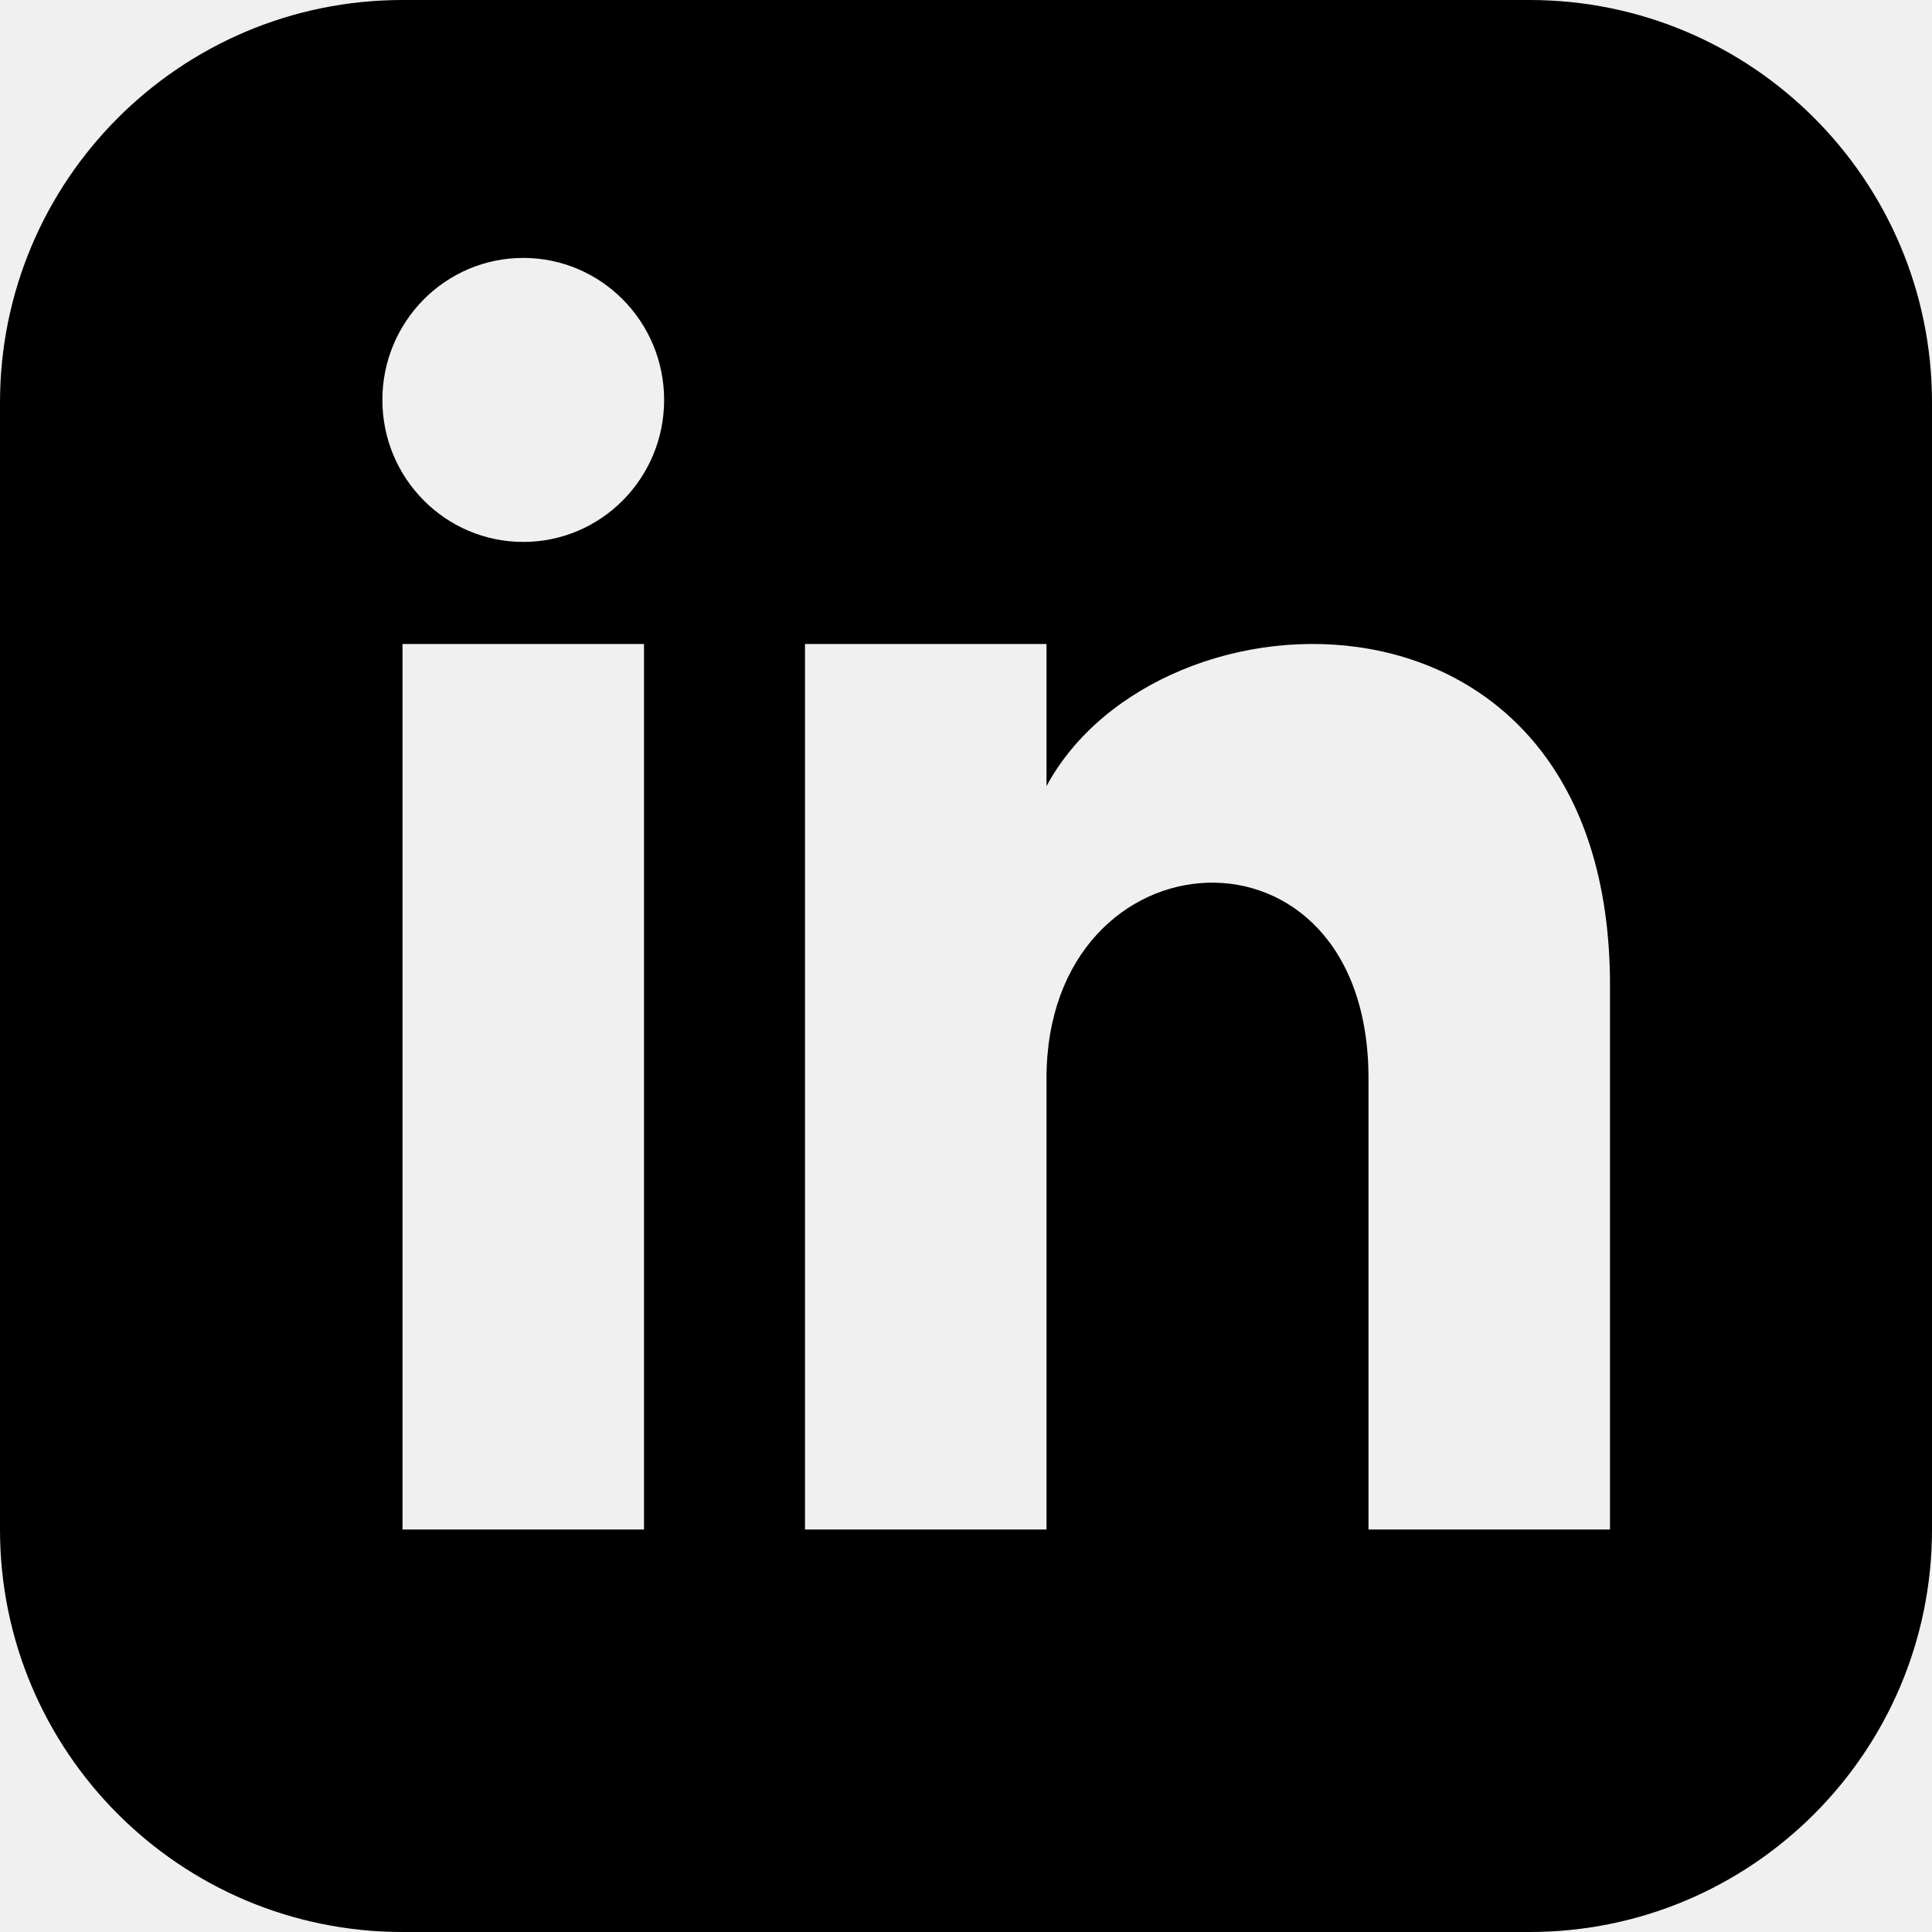
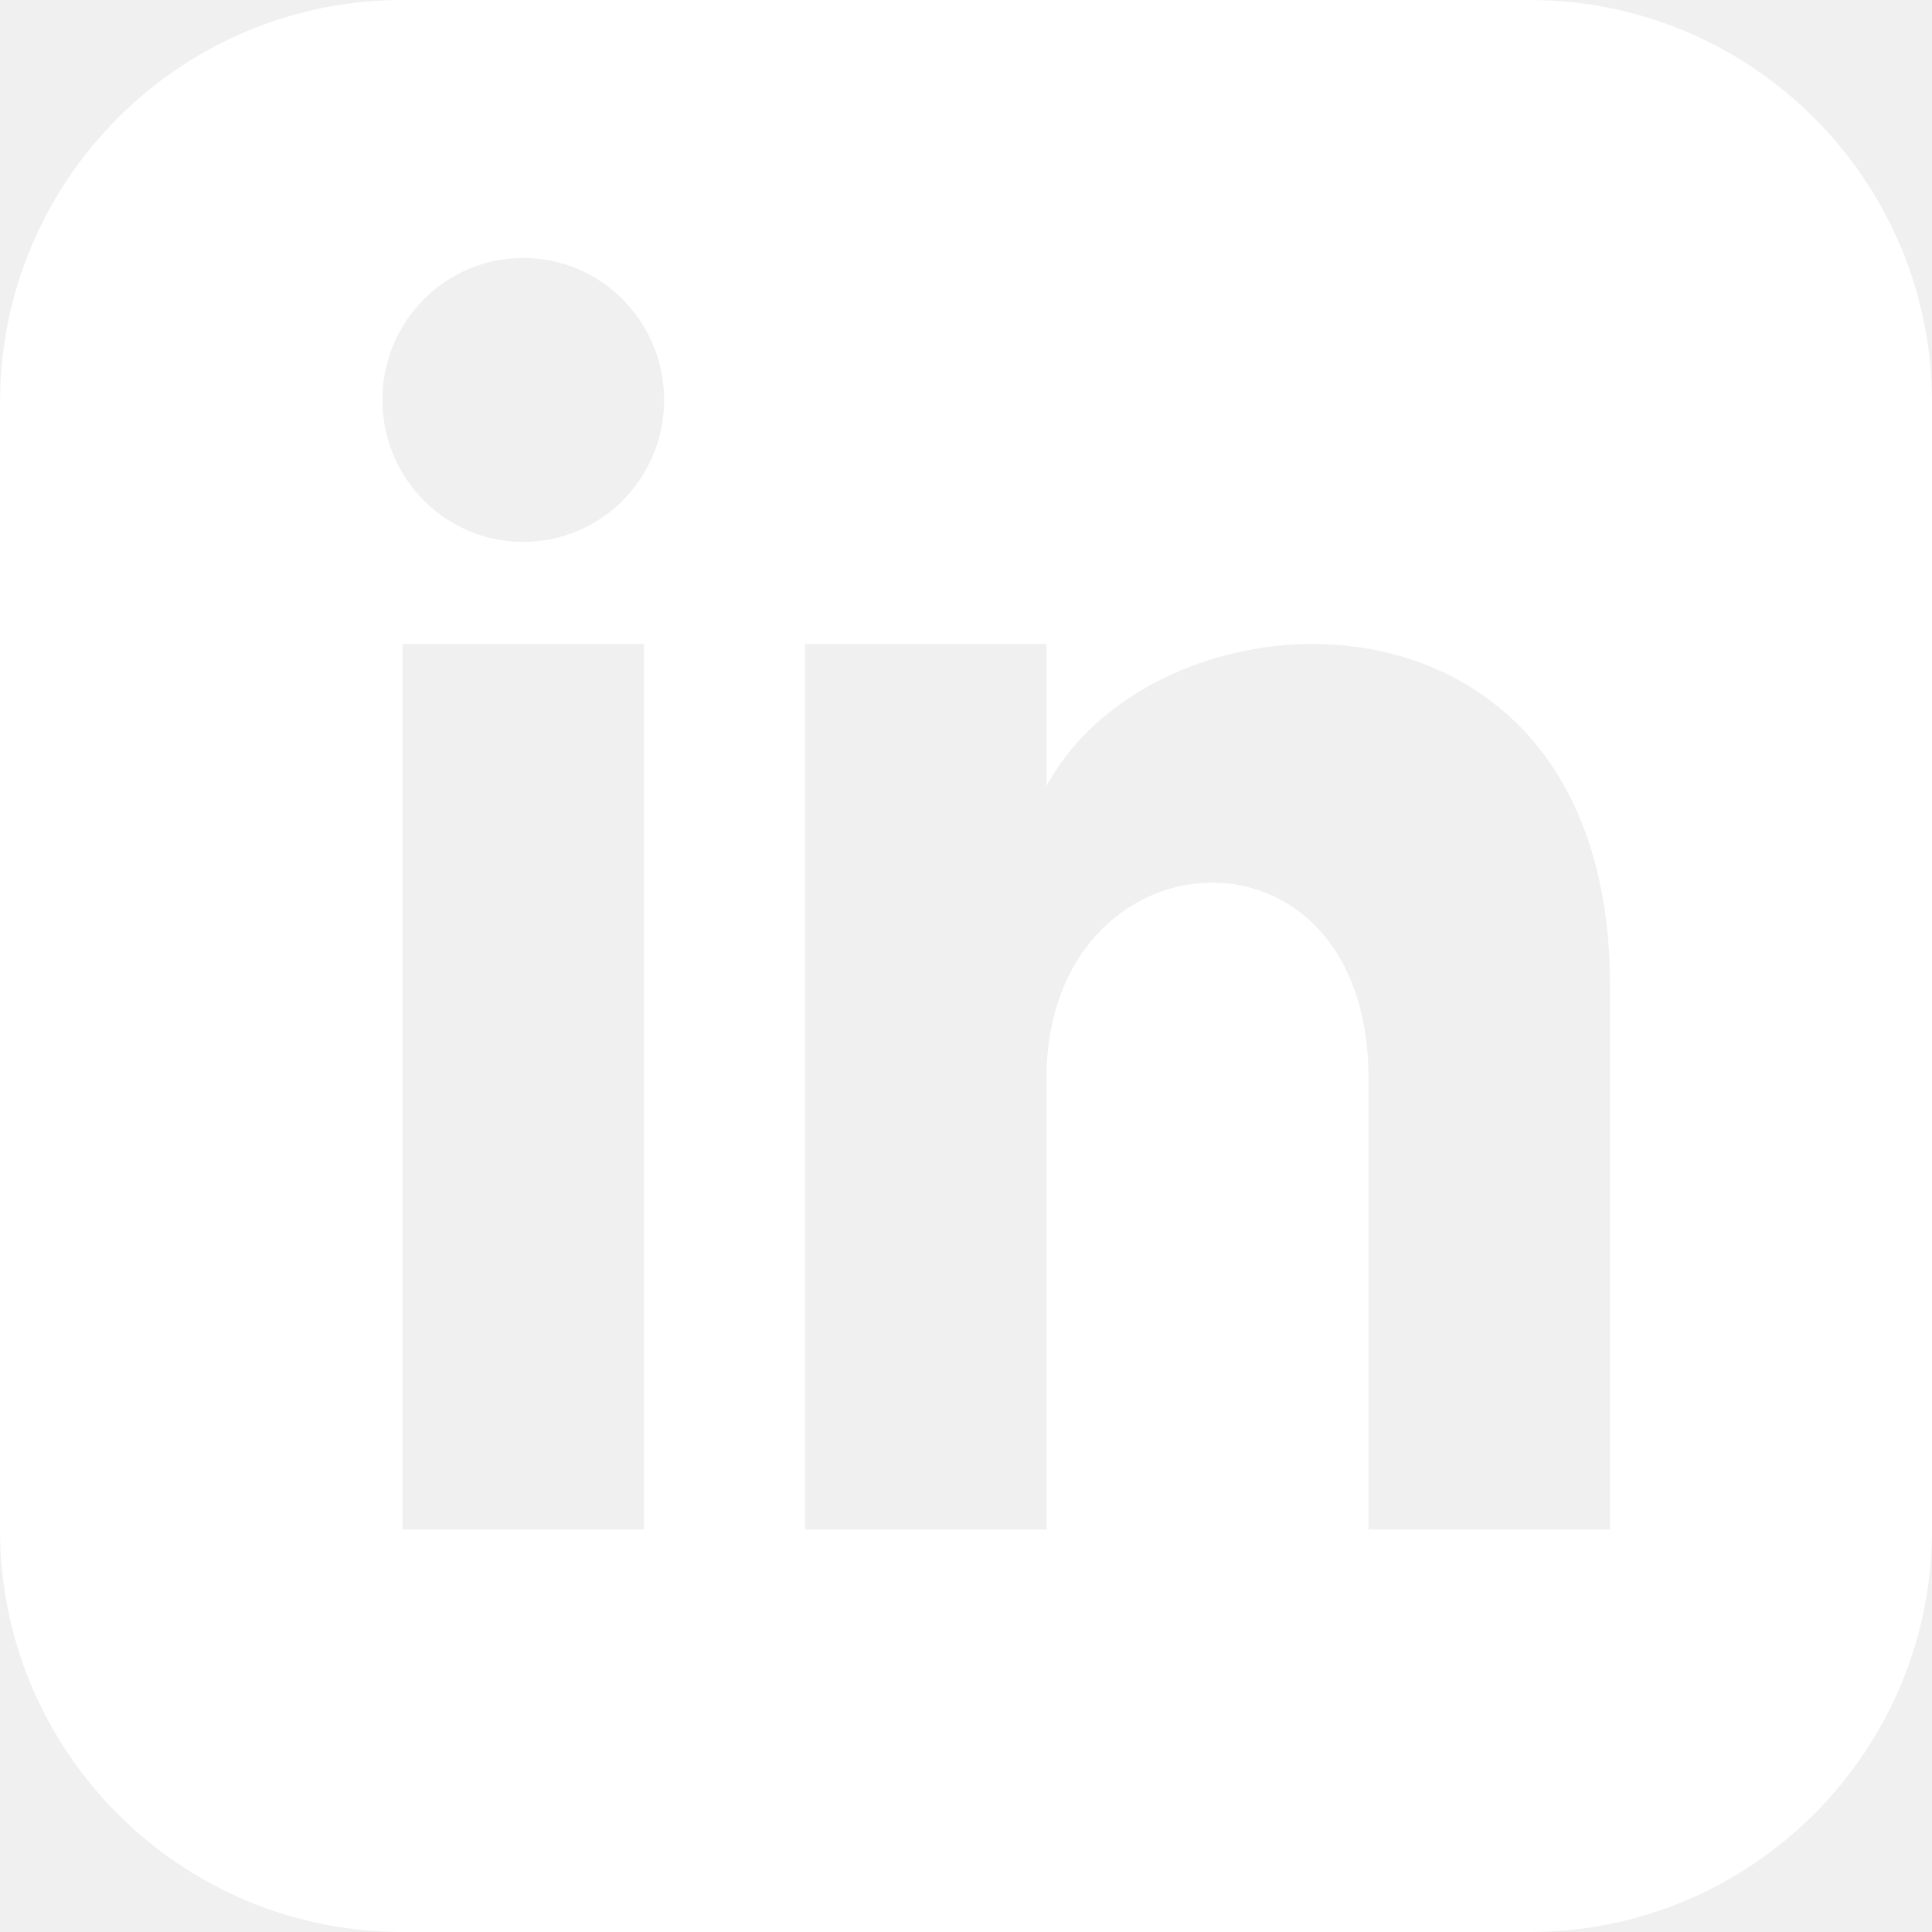
- <svg xmlns="http://www.w3.org/2000/svg" width="24" height="24" viewBox="0 0 24 24">
-   <path d="M19 0h-14c-2.761 0-5 2.239-5 5v14c0 2.761 2.239 5 5 5h14c2.762 0 5-2.239 5-5v-14c0-2.761-2.238-5-5-5zm-11 19h-3v-11h3v11zm-1.5-12.268c-.966 0-1.75-.79-1.75-1.764s.784-1.764 1.75-1.764 1.75.79 1.75 1.764-.783 1.764-1.75 1.764zm13.5 12.268h-3v-5.604c0-3.368-4-3.113-4 0v5.604h-3v-11h3v1.765c1.396-2.586 7-2.777 7 2.476v6.759z" />
+ <svg xmlns="http://www.w3.org/2000/svg" width="24" height="24" fill="#fff">
+   <path d="M19 0H5a5 5 0 0 0-5 5v14a5 5 0 0 0 5 5h14a5 5 0 0 0 5-5V5a5 5 0 0 0-5-5zM8 19H5V8h3v11zM6.5 6.732c-.966 0-1.75-.79-1.75-1.764s.784-1.764 1.75-1.764 1.75.79 1.75 1.764-.783 1.764-1.75 1.764zM20 19h-3v-5.604c0-3.368-4-3.113-4 0V19h-3V8h3v1.765c1.396-2.586 7-2.777 7 2.476V19z" />
</svg>
